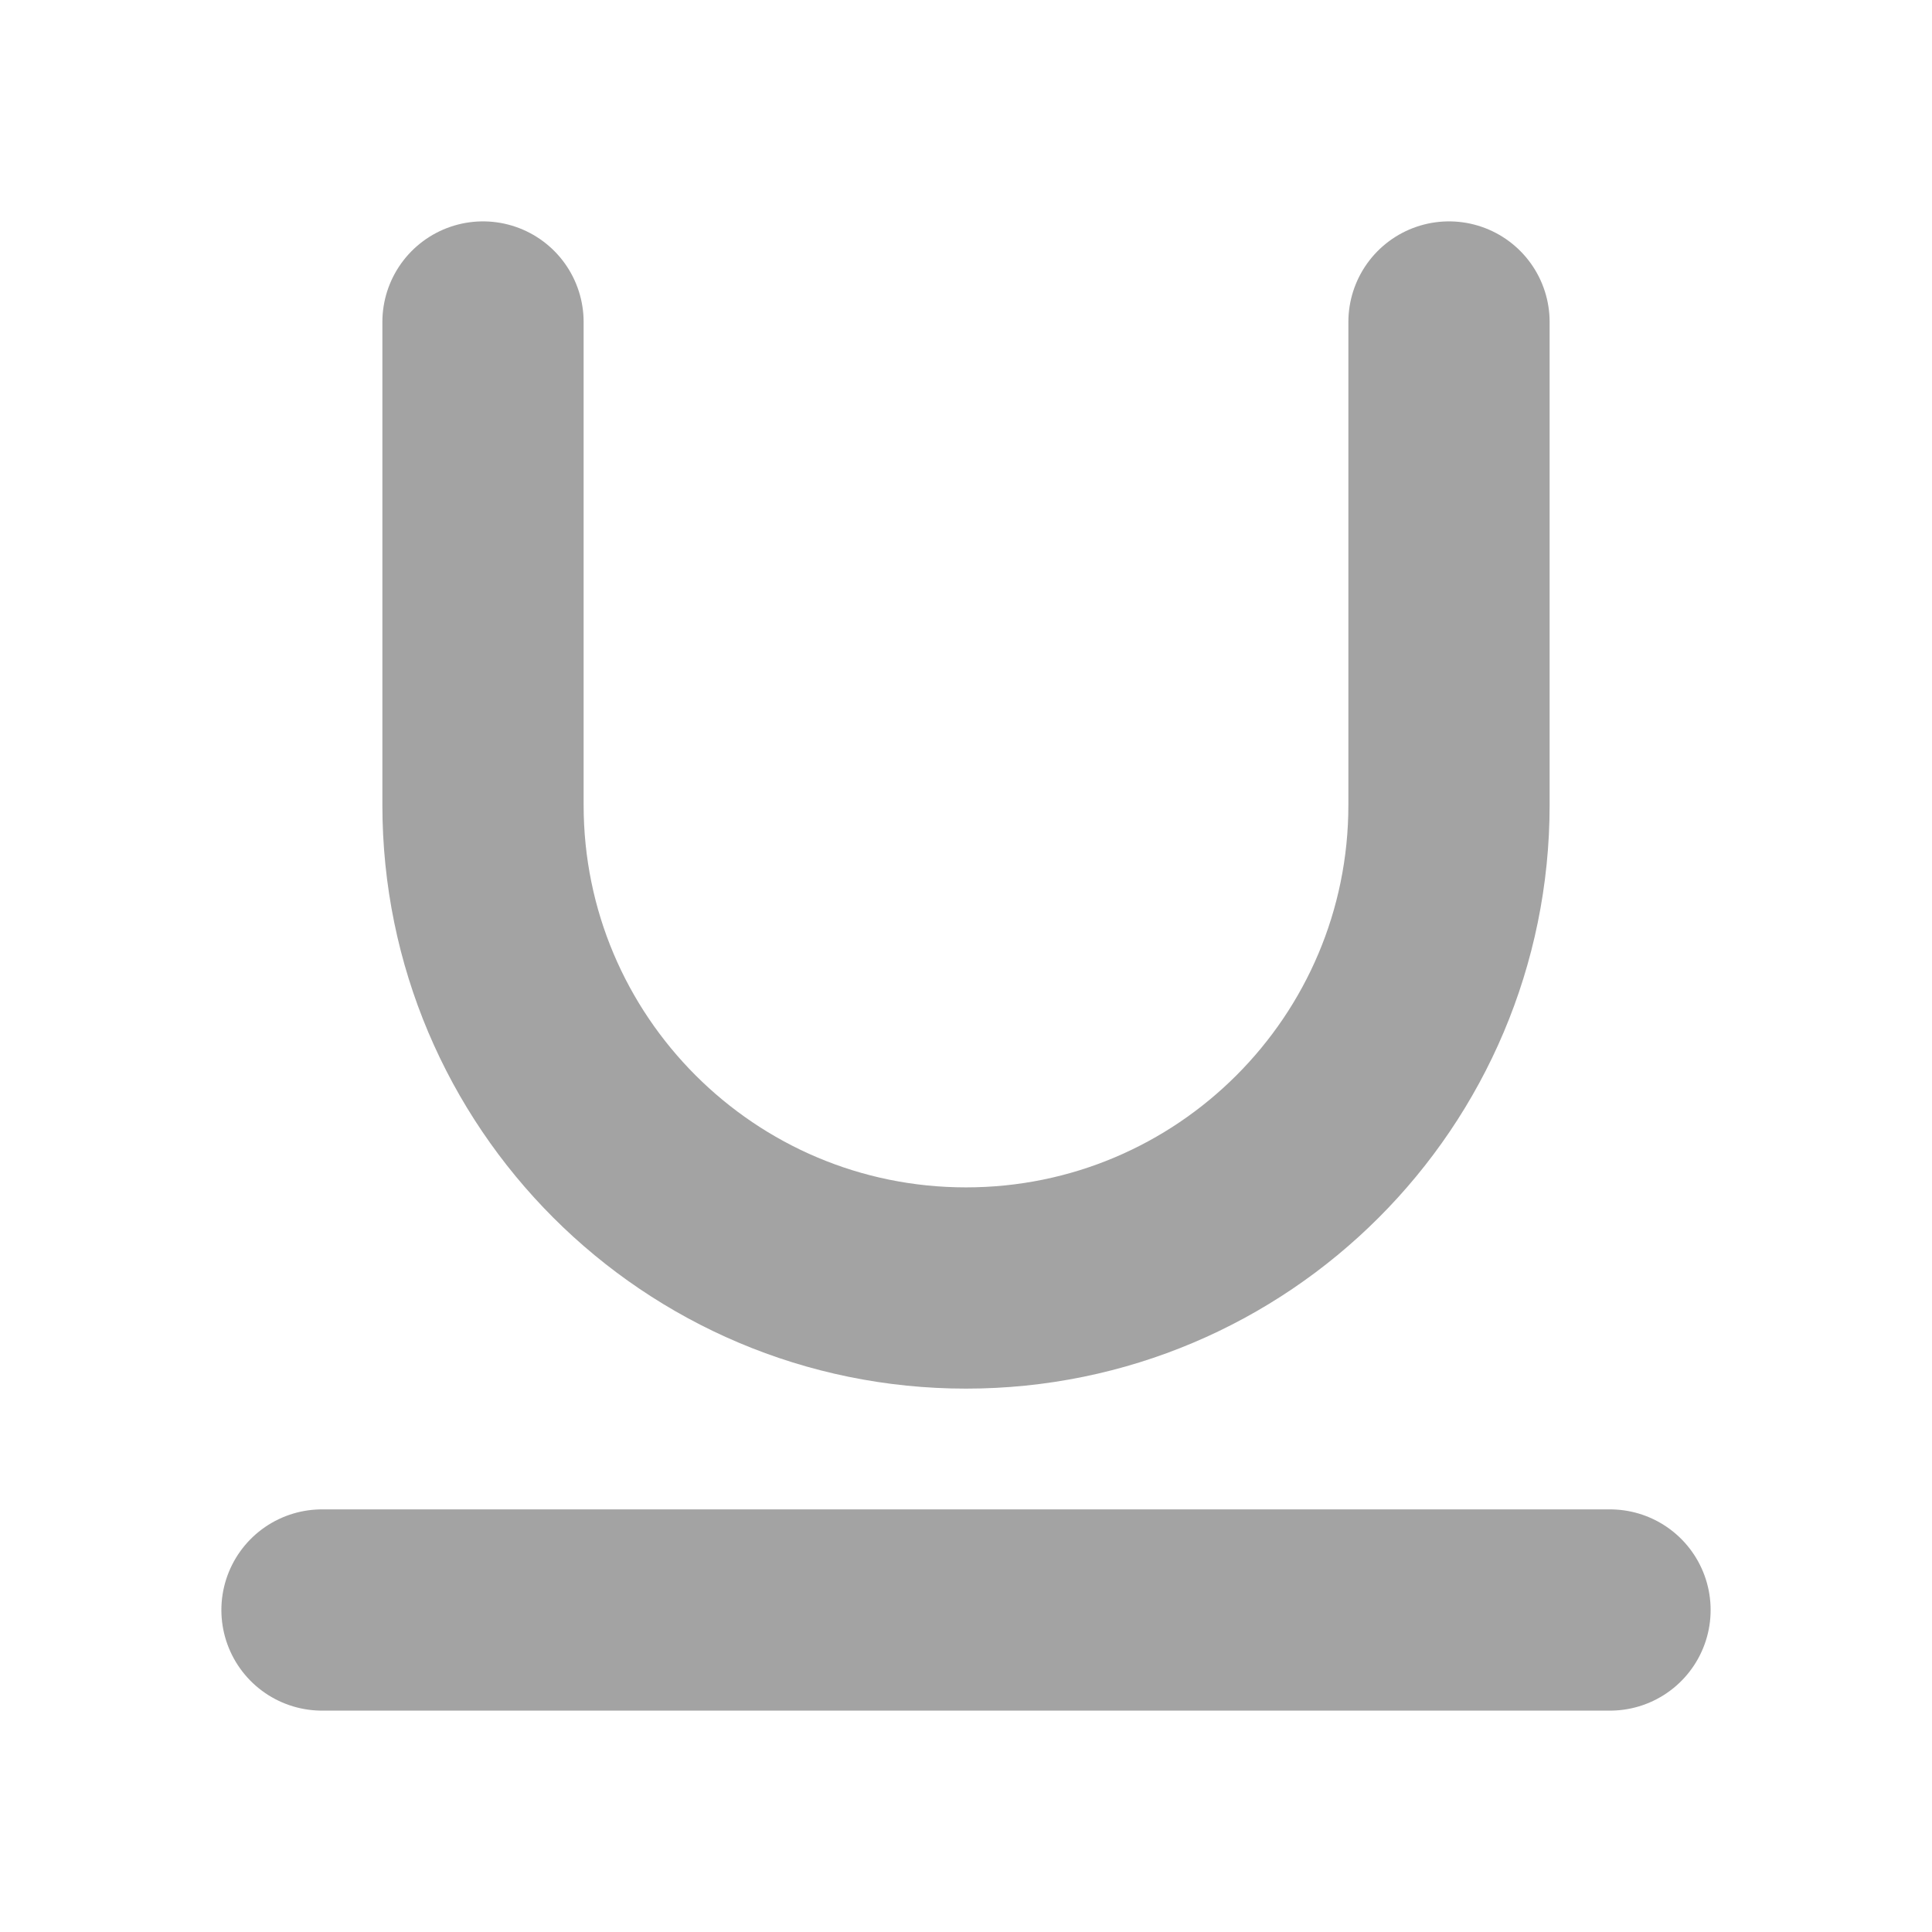
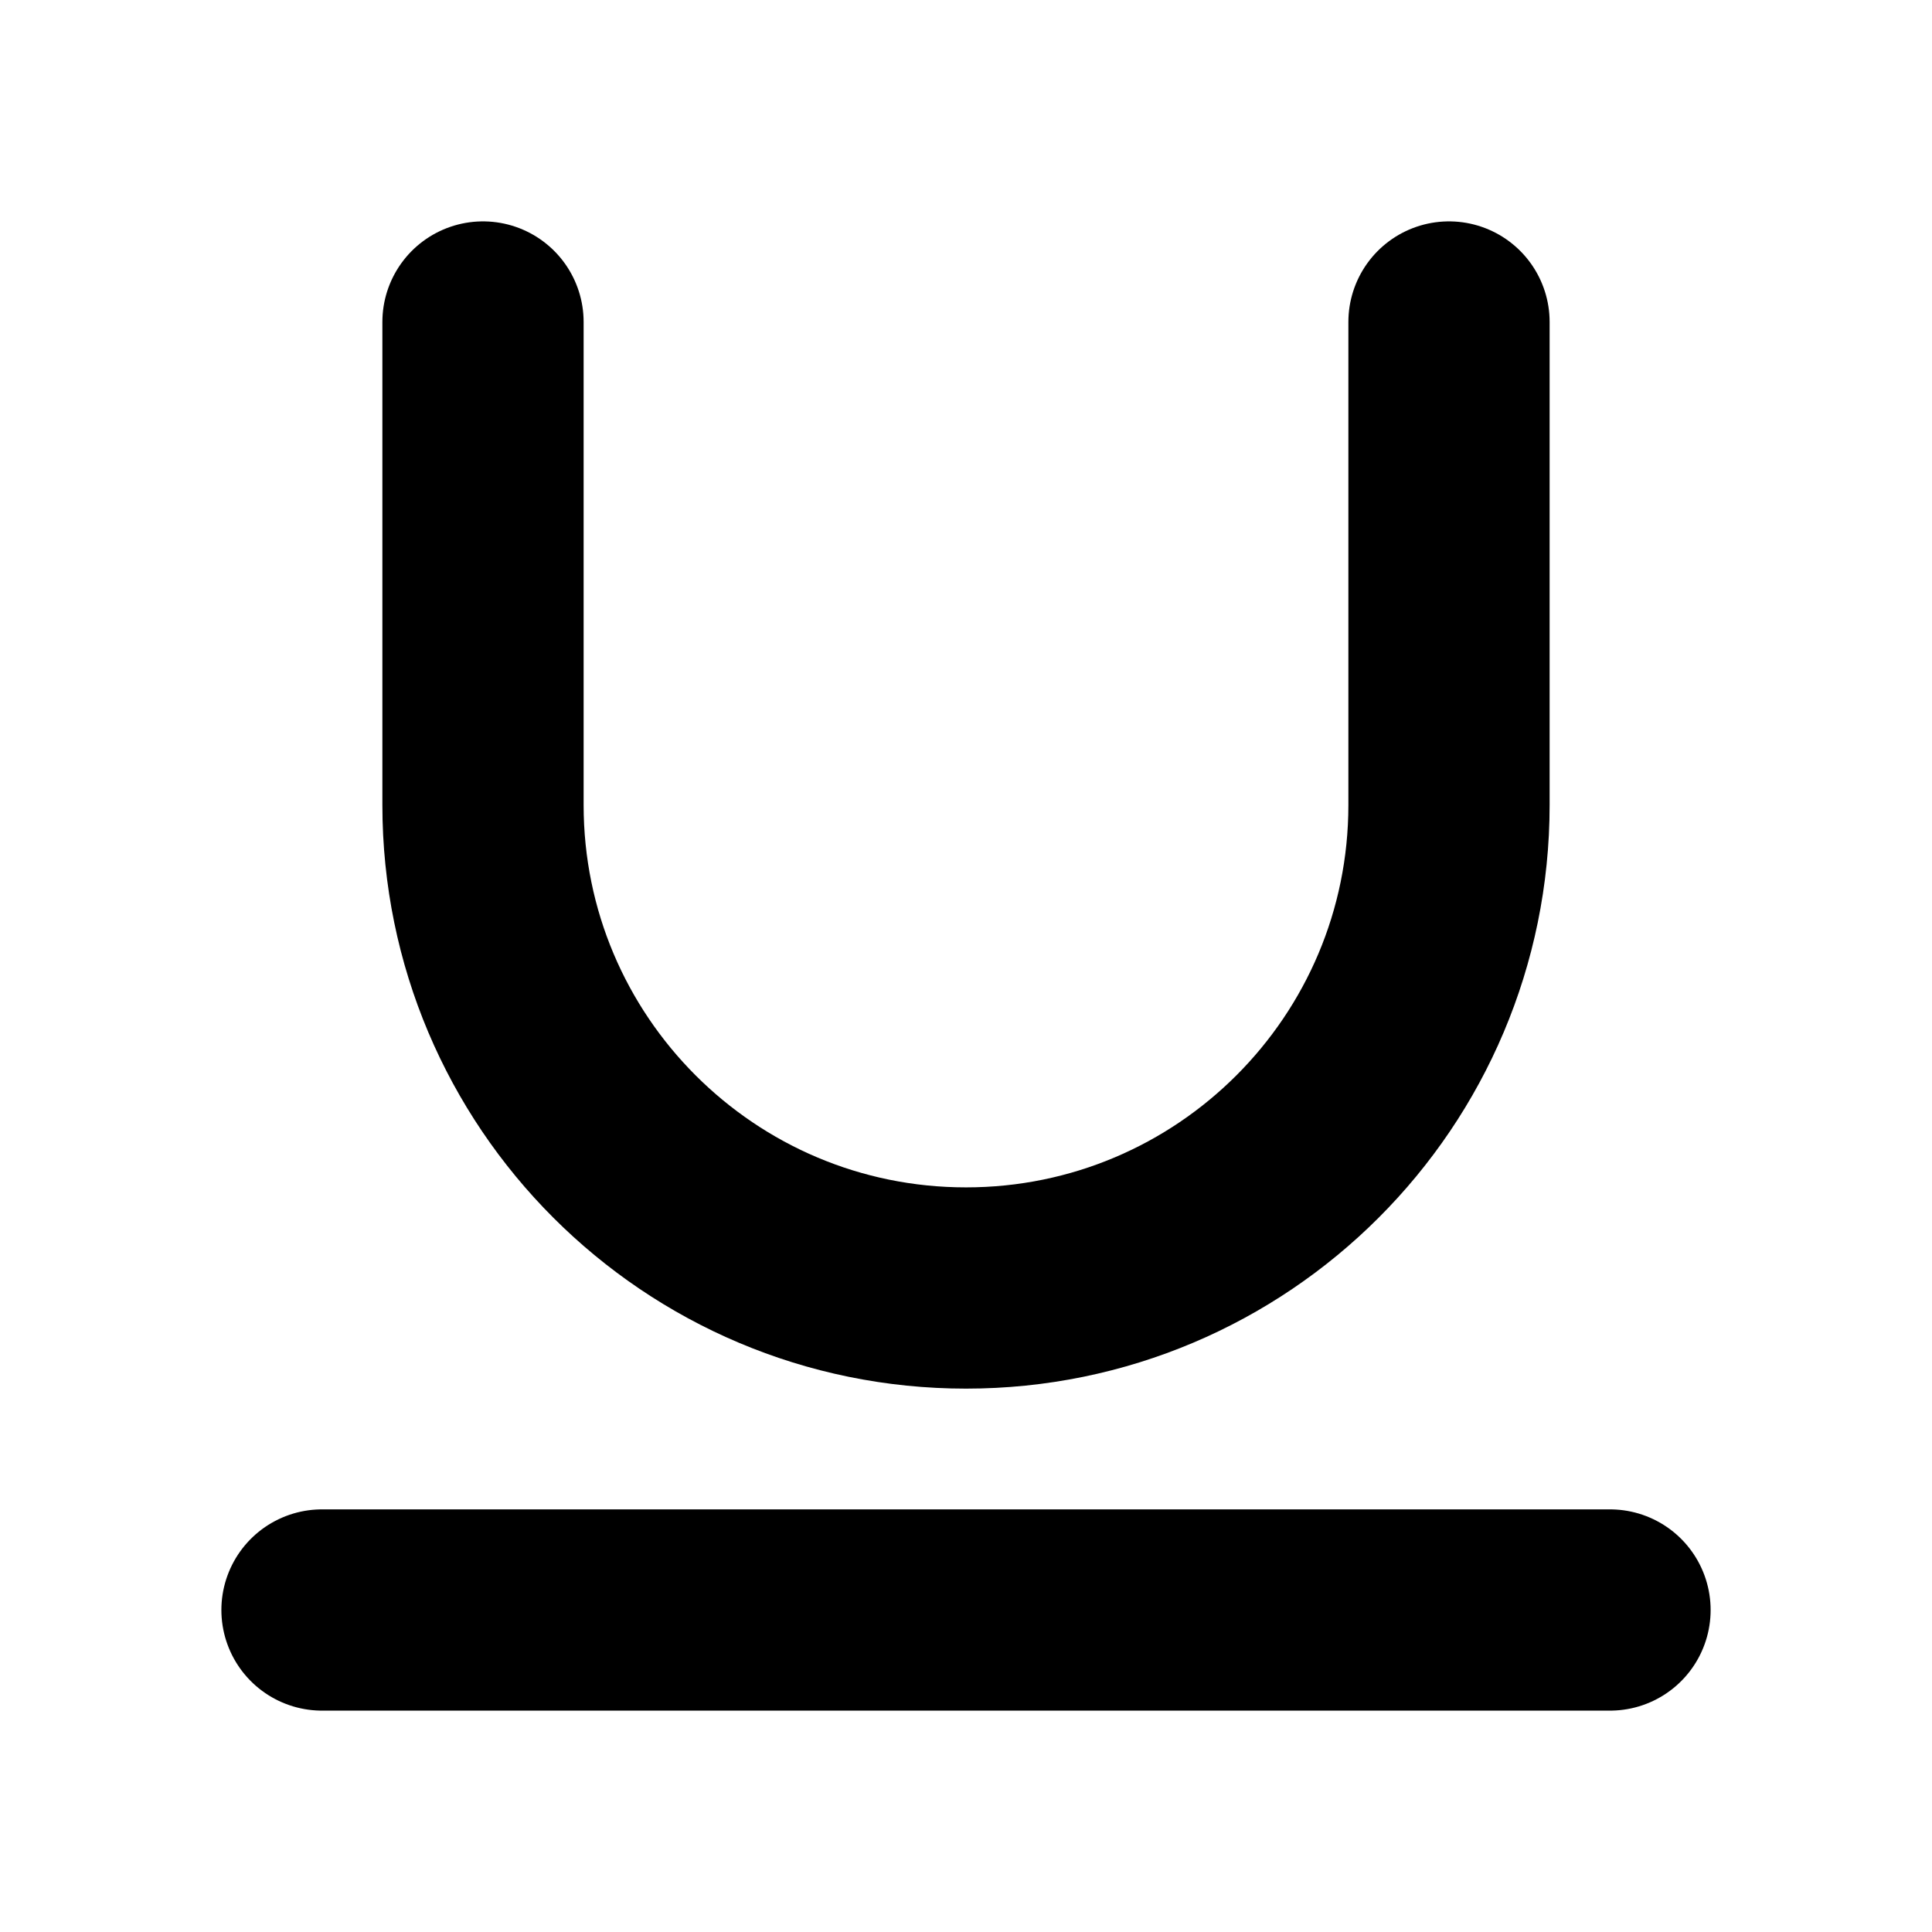
<svg xmlns="http://www.w3.org/2000/svg" width="24" height="24" viewBox="0 0 24 24" fill="none" stroke="currentColor" stroke-width="2.5" stroke-linecap="round" stroke-linejoin="round" class="w-4 h-4">
-   <path d="M6 4v6a6 6 0 0 0 12 0V4" stroke="#A3A3A3" fill="none" stroke-width="2.5px" />
-   <line x1="4" x2="20" y1="20" y2="20" stroke="#A3A3A3" fill="none" stroke-width="2.5px" />
+   <path d="M6 4v6a6 6 0 0 0 12 0V4" stroke="currentColor" fill="none" stroke-width="2.5px" />
+   <line x1="4" x2="20" y1="20" y2="20" stroke="currentColor" fill="none" stroke-width="2.5px" />
</svg>
